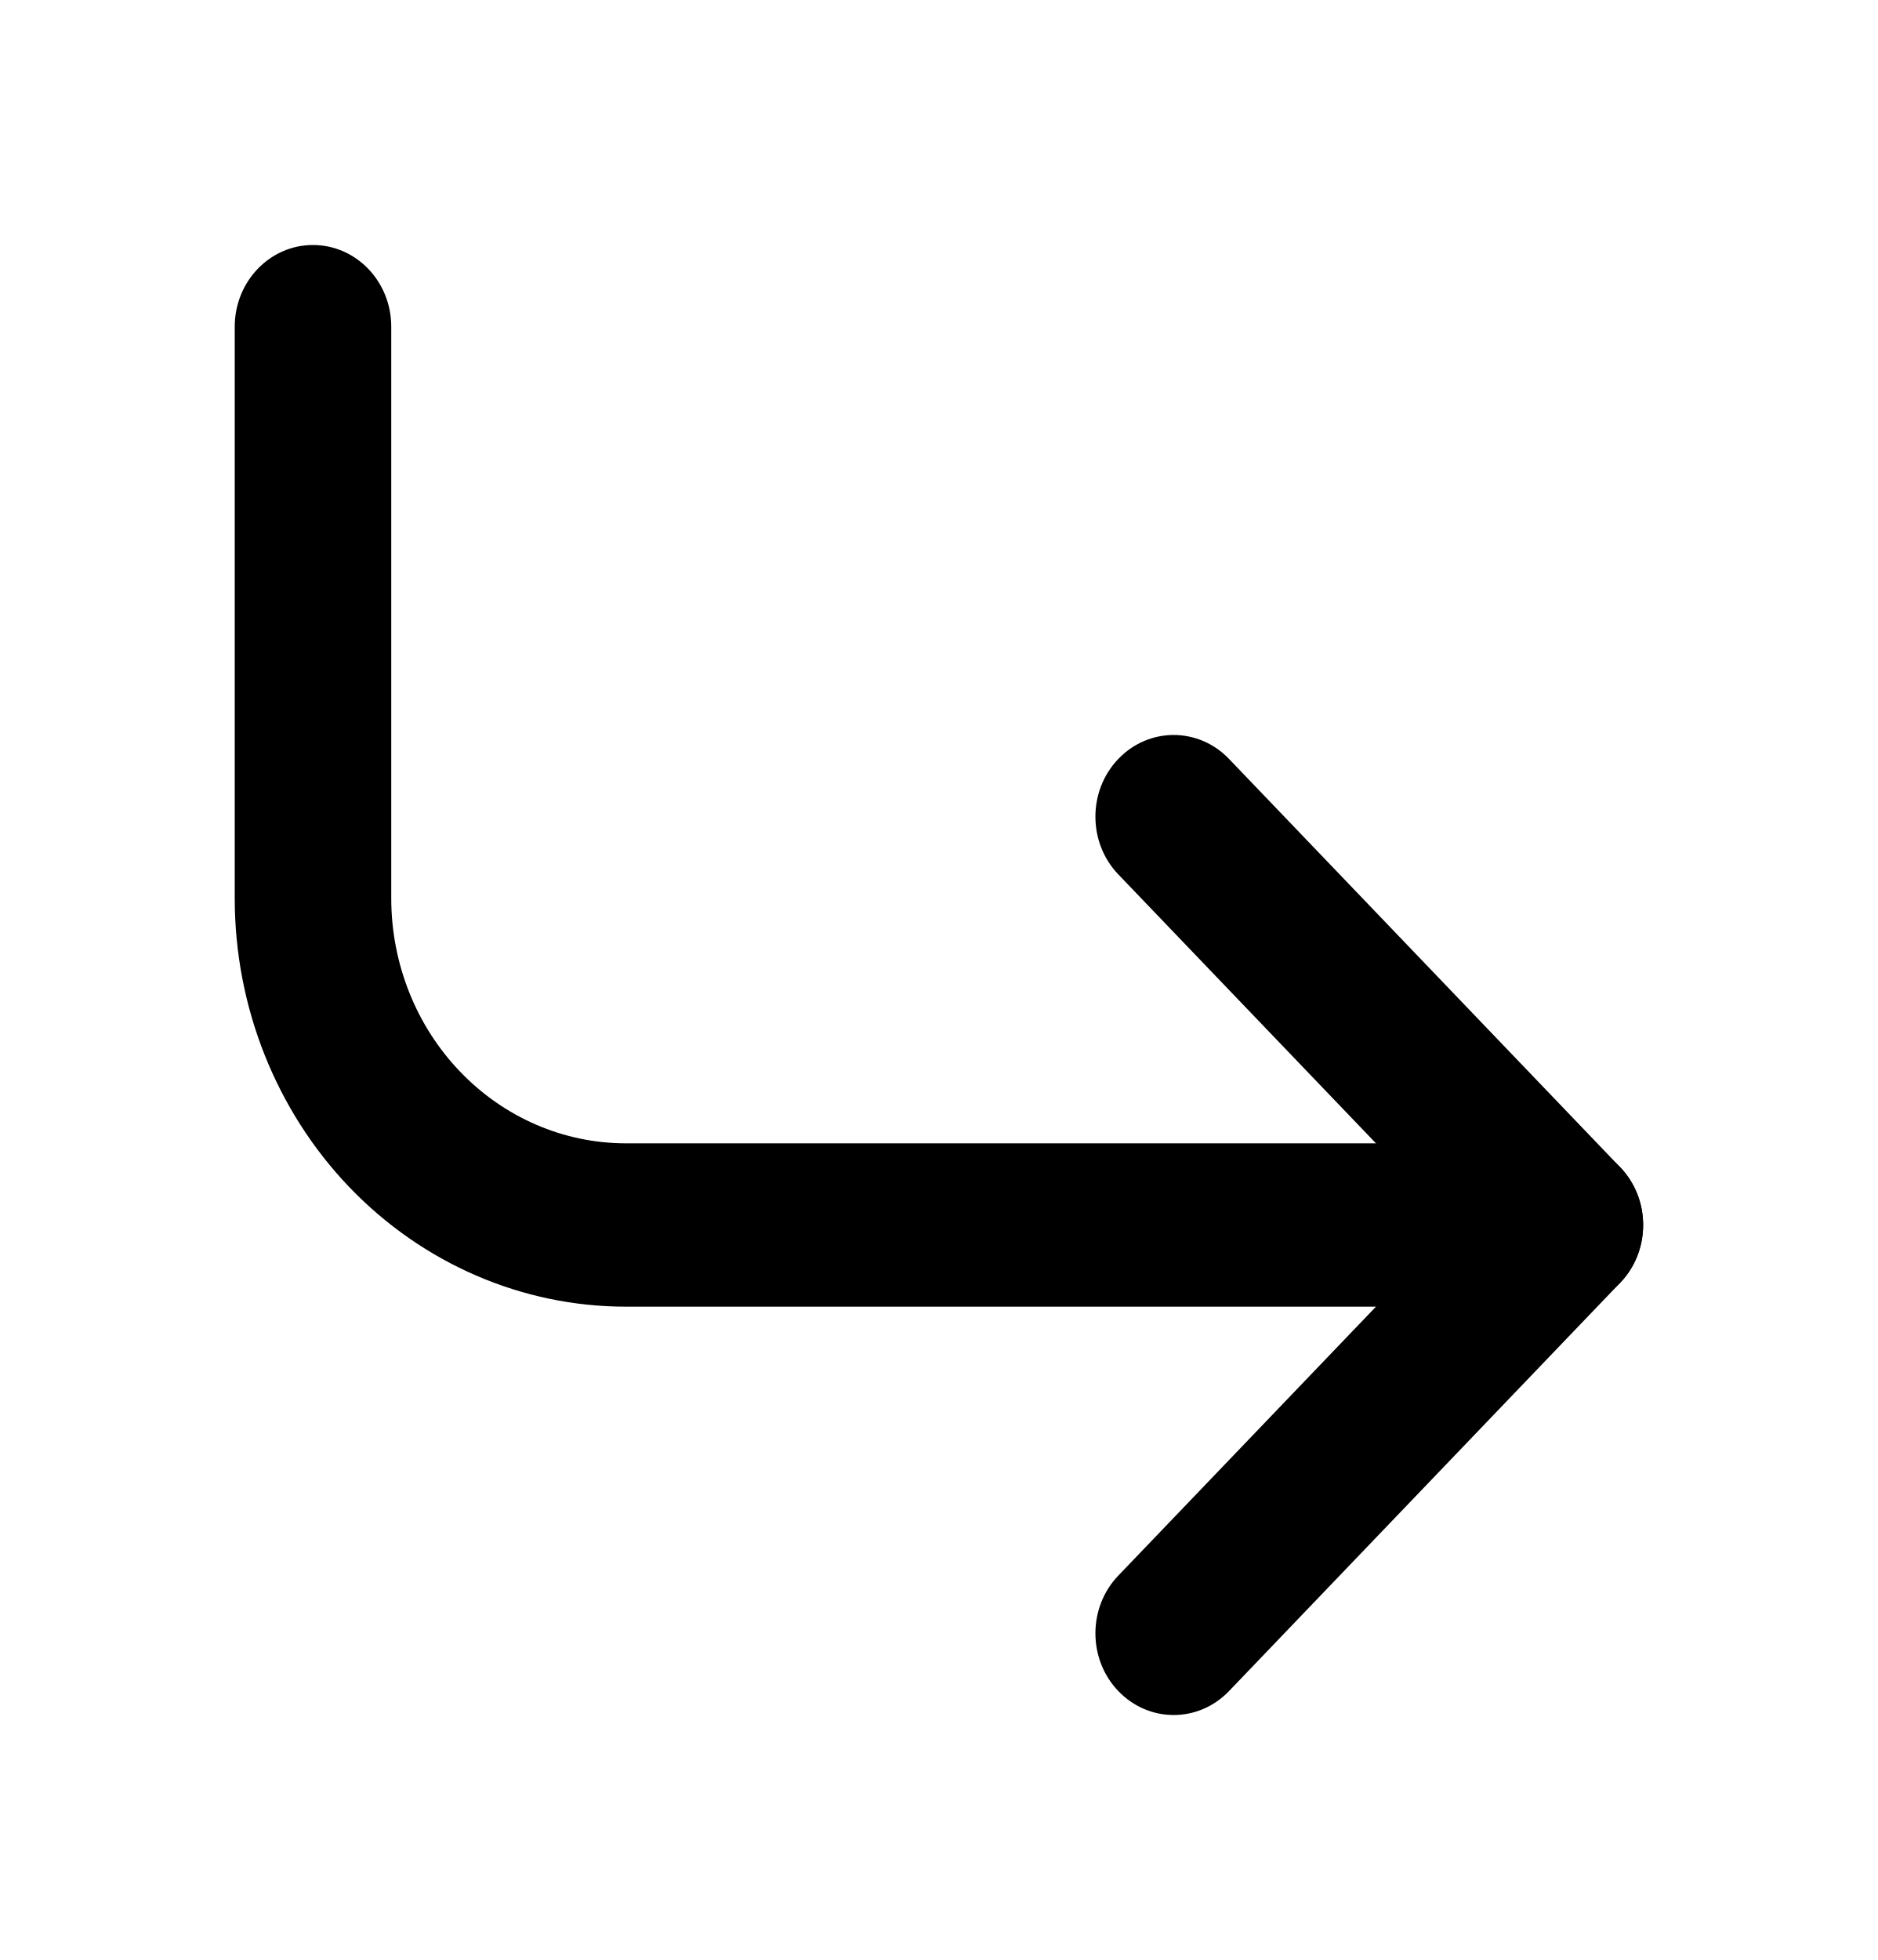
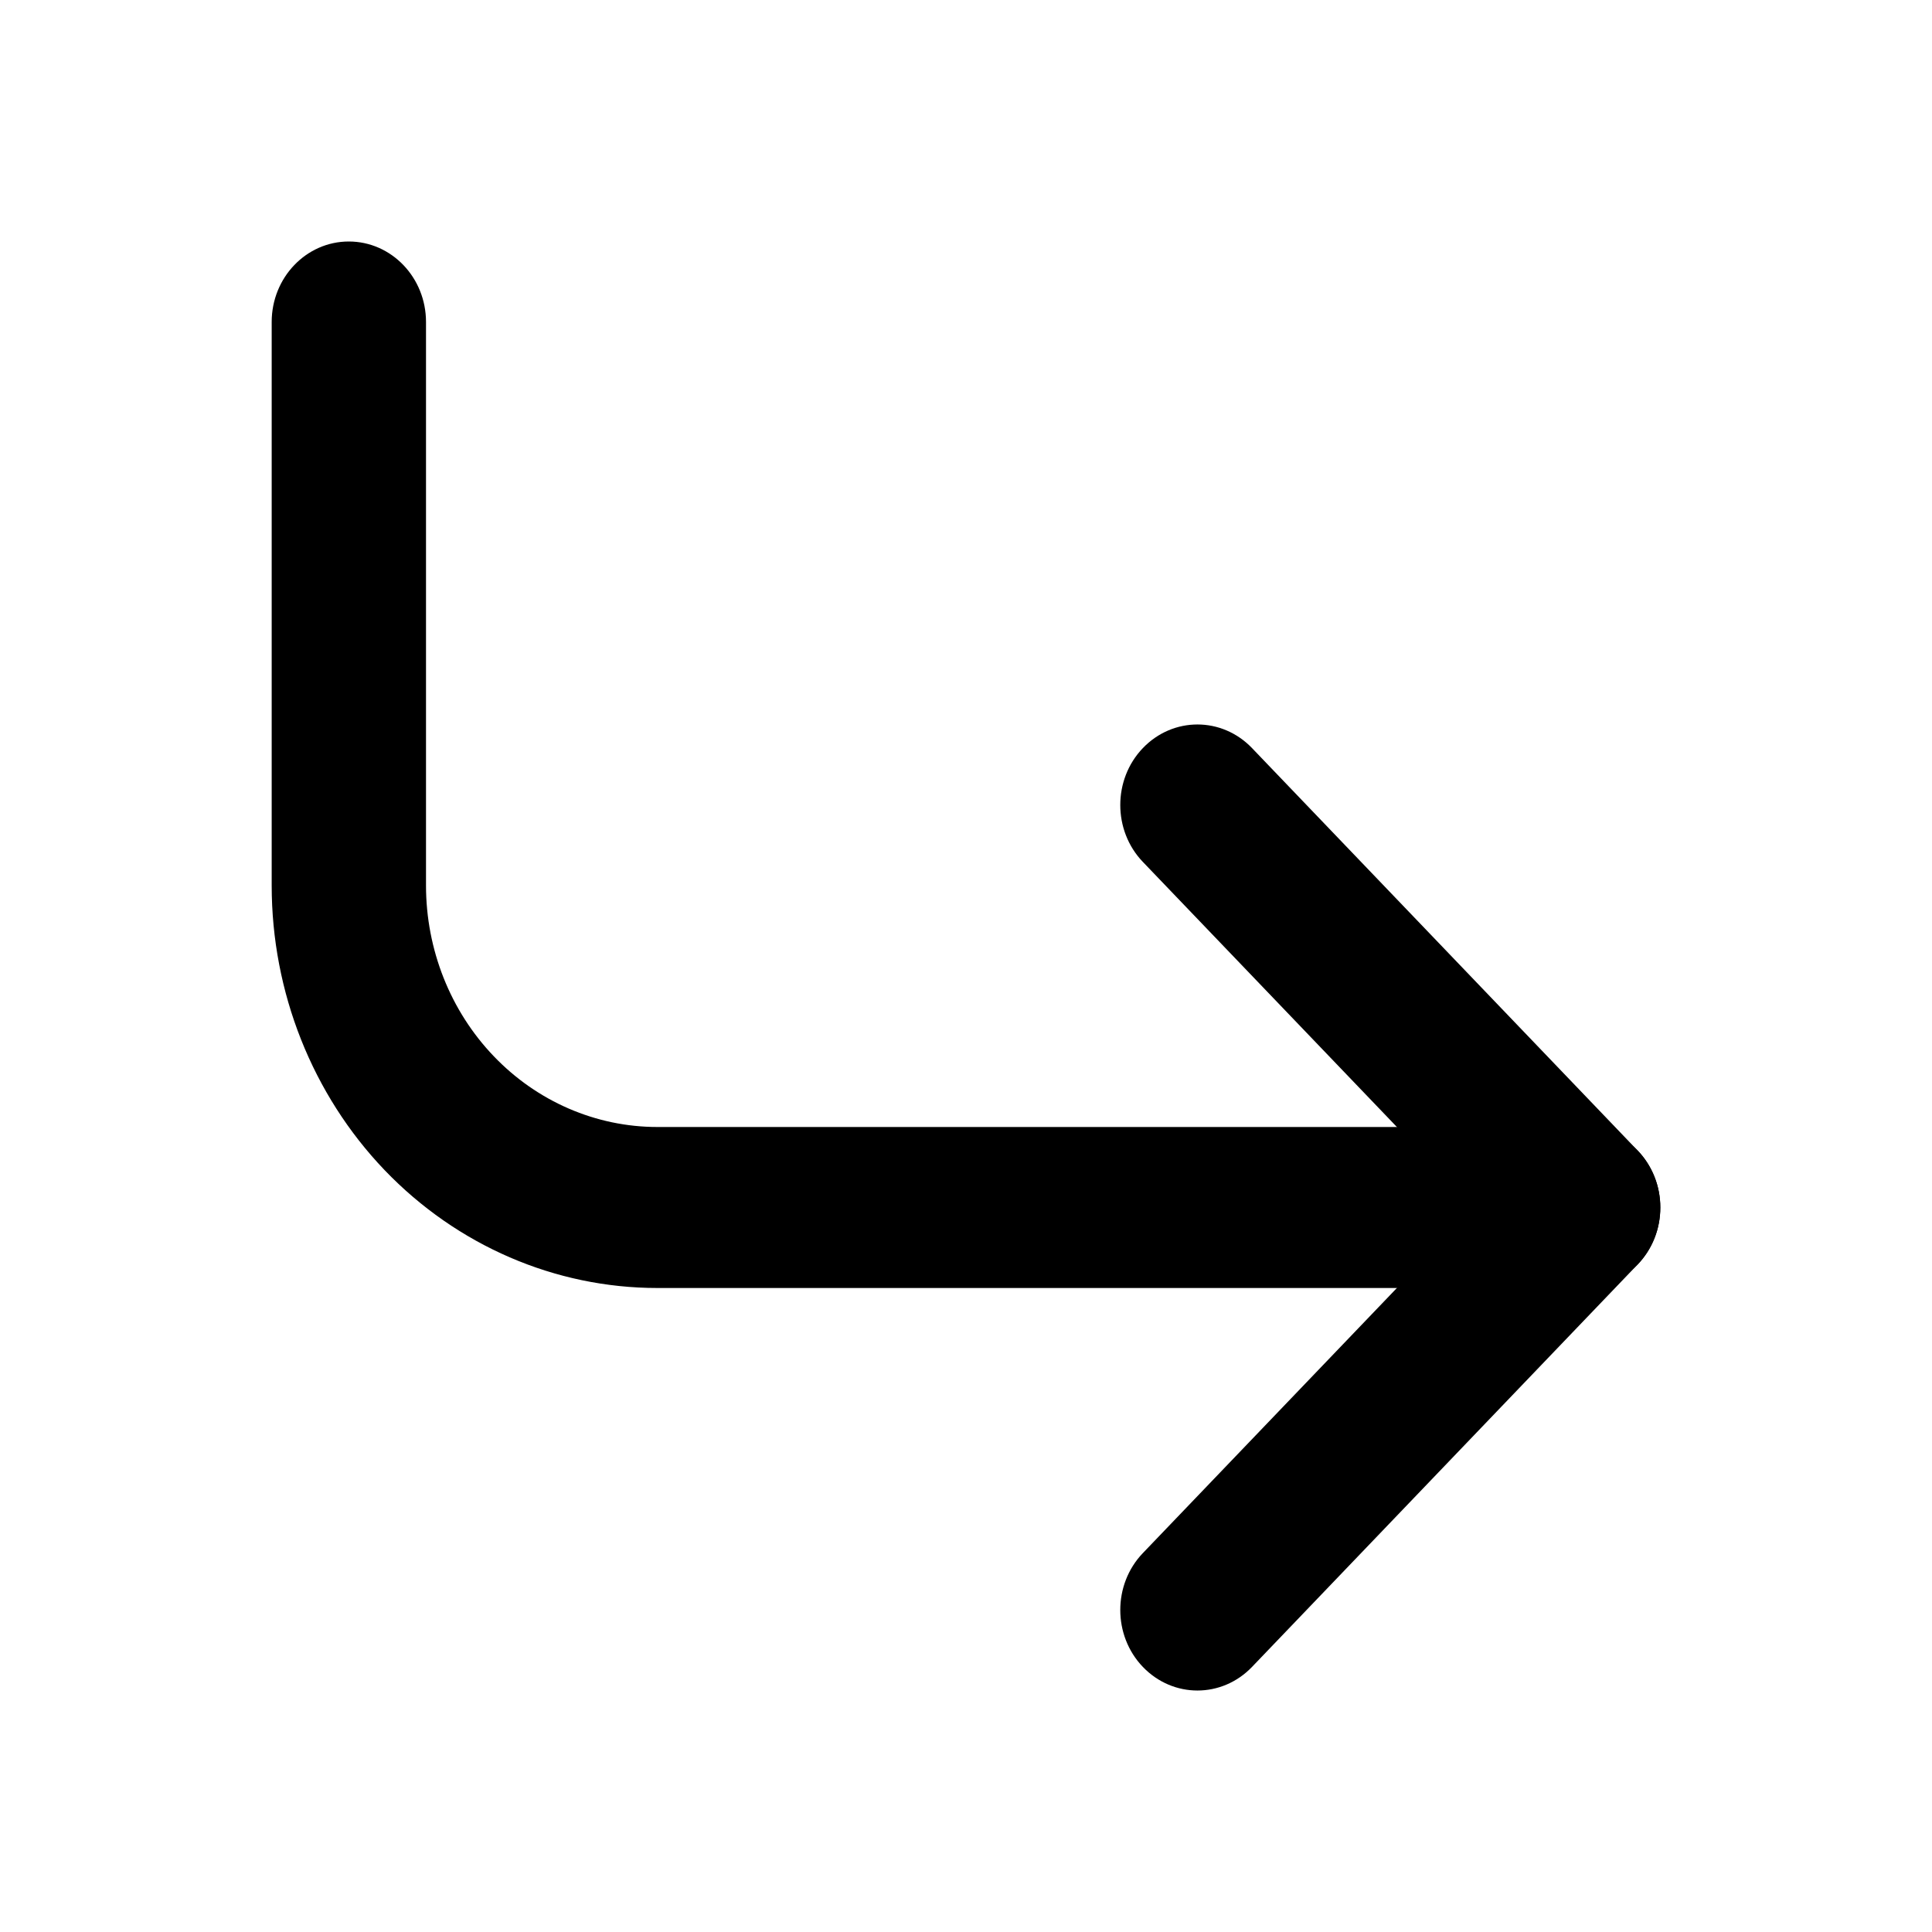
- <svg xmlns="http://www.w3.org/2000/svg" width="23" height="24" viewBox="0 0 23 24" fill="none">
+ <svg xmlns="http://www.w3.org/2000/svg" width="24" height="24" viewBox="-0.5 0 24 24" fill="none">
  <path d="M13.697 9.293C14.072 8.902 14.678 8.902 15.053 9.293L19.844 14.293C20.219 14.683 20.219 15.317 19.844 15.707L15.053 20.707C14.678 21.098 14.072 21.098 13.697 20.707C13.323 20.317 13.323 19.683 13.697 19.293L17.811 15L13.697 10.707C13.323 10.317 13.323 9.683 13.697 9.293Z" fill-rule="evenodd" clip-rule="evenodd" fill="black" />
  <path d="M3.833 3C4.363 3 4.792 3.448 4.792 4V11C4.792 11.796 5.095 12.559 5.634 13.121C6.173 13.684 6.904 14 7.667 14H19.167C19.696 14 20.125 14.448 20.125 15C20.125 15.552 19.696 16 19.167 16H7.667C6.396 16 5.177 15.473 4.278 14.536C3.38 13.598 2.875 12.326 2.875 11V4C2.875 3.448 3.304 3 3.833 3Z" fill-rule="evenodd" clip-rule="evenodd" fill="black" />
</svg>
